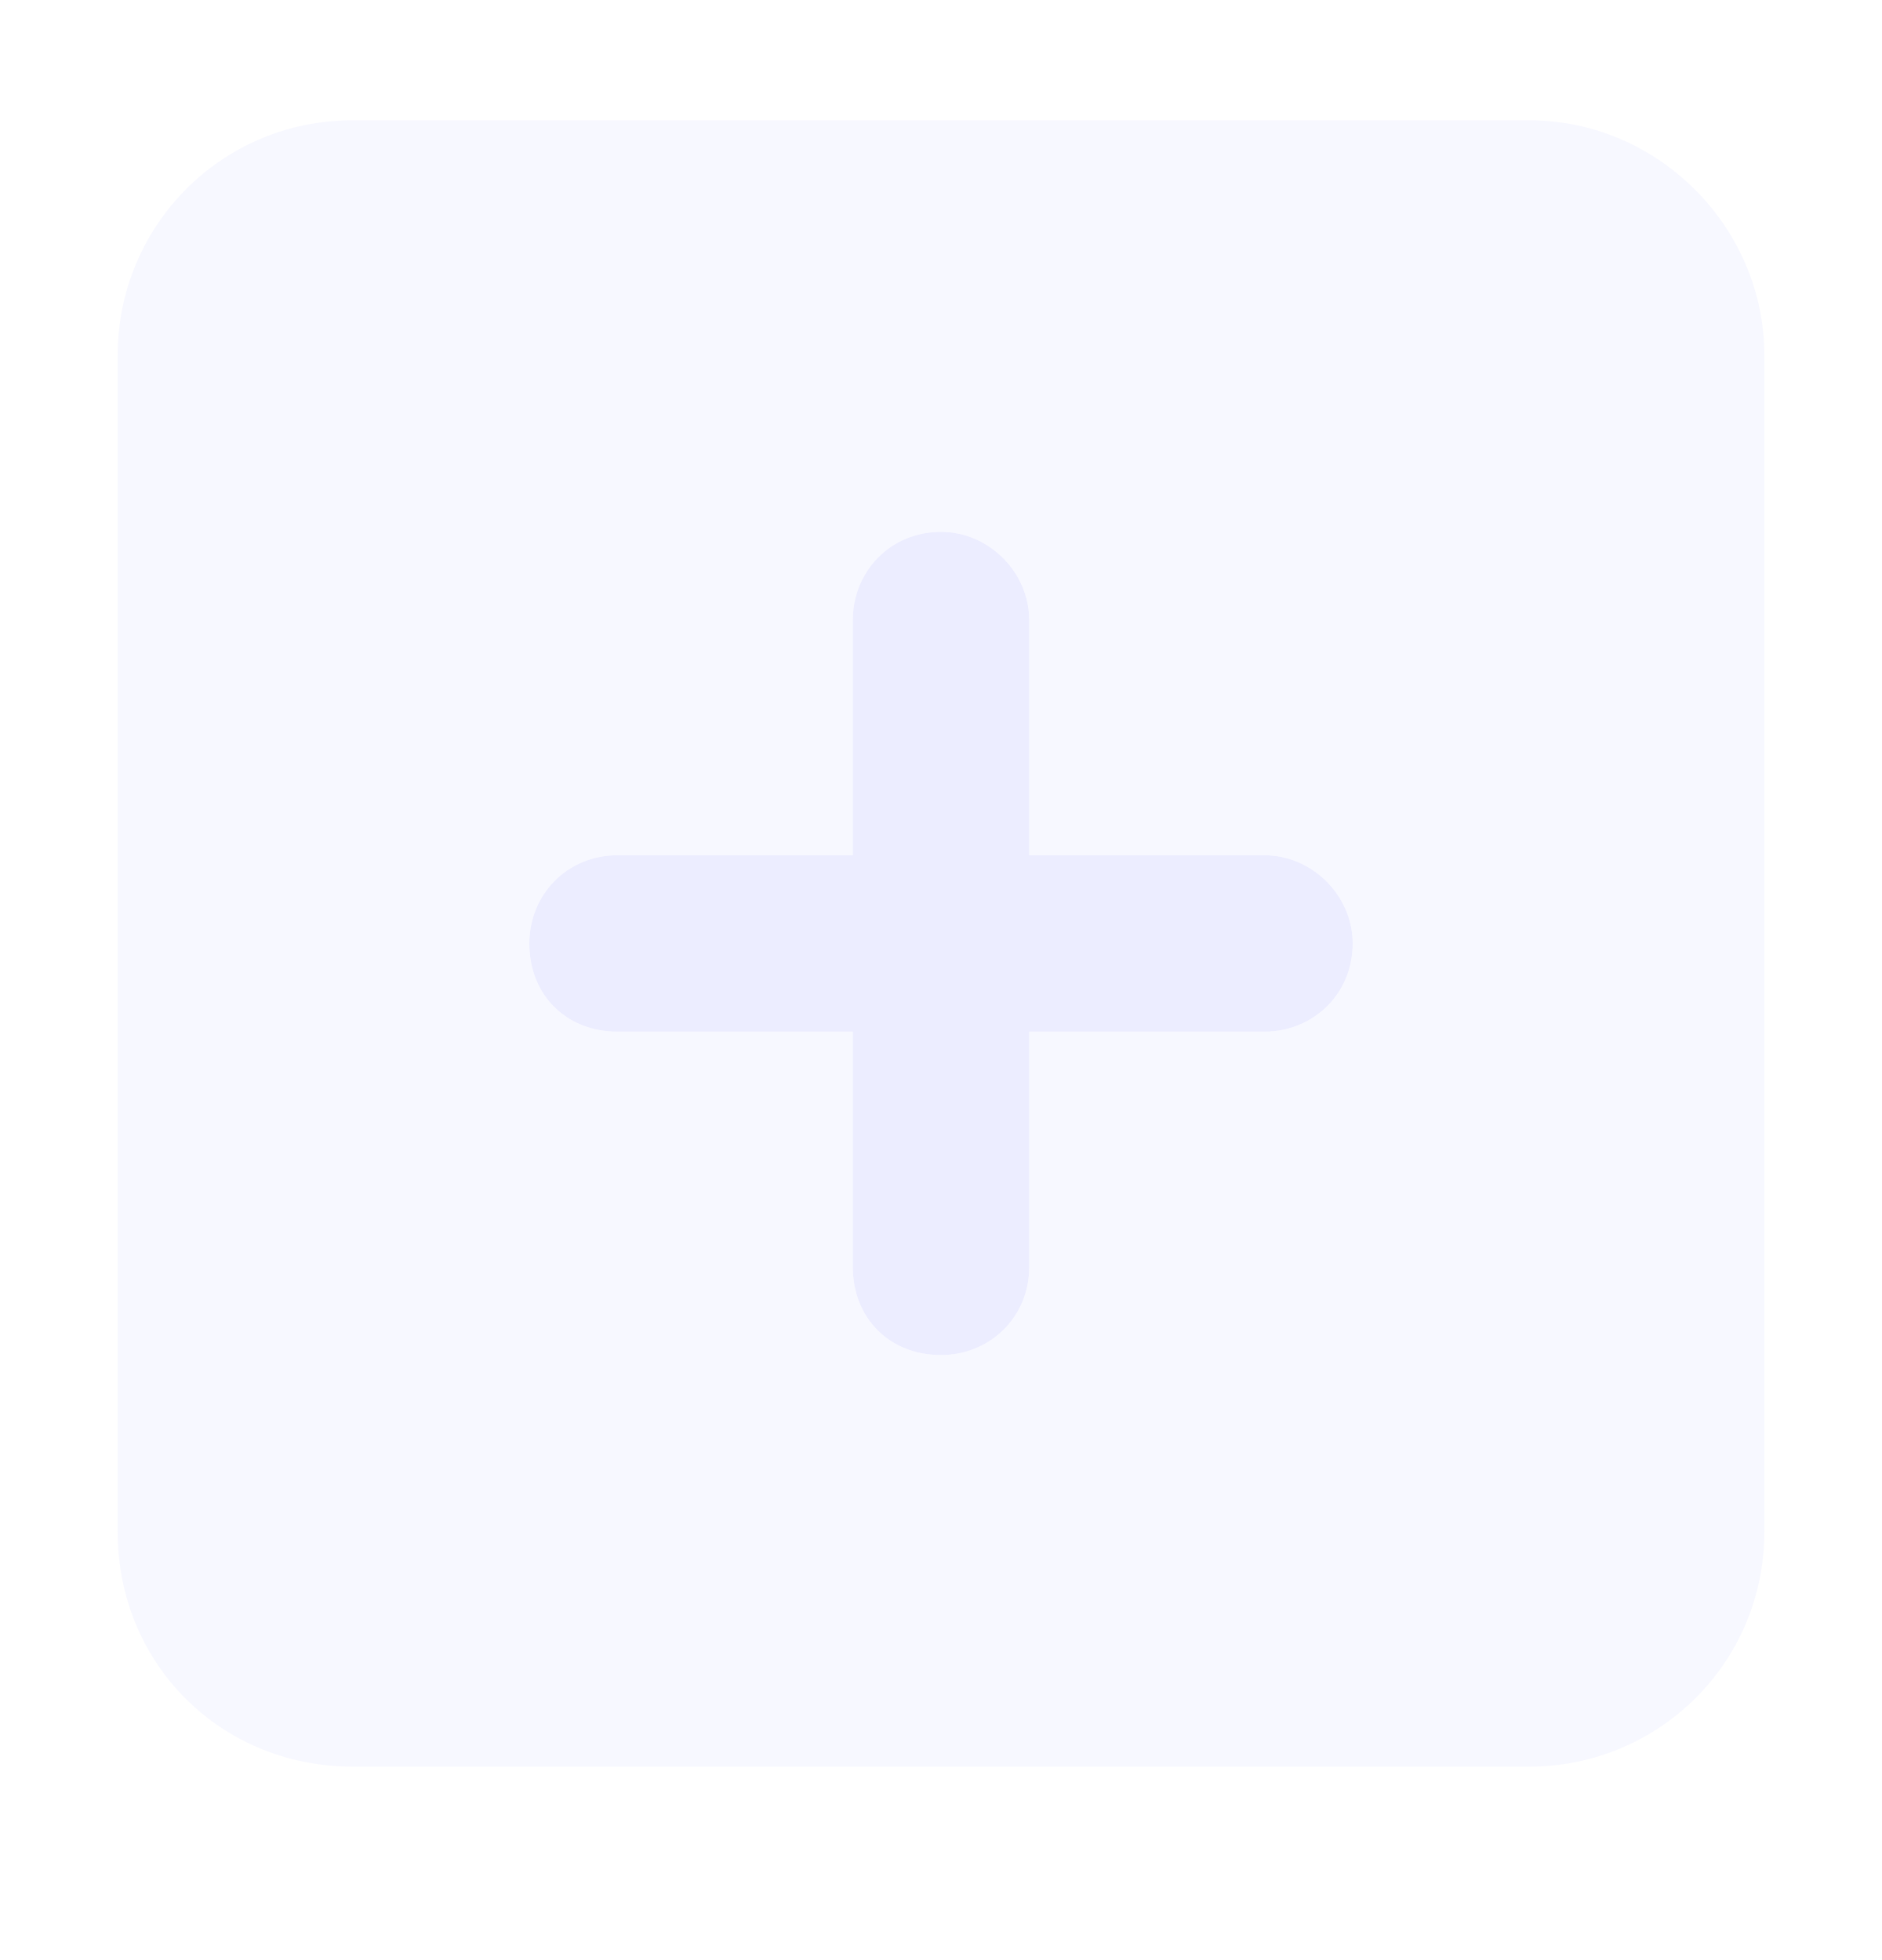
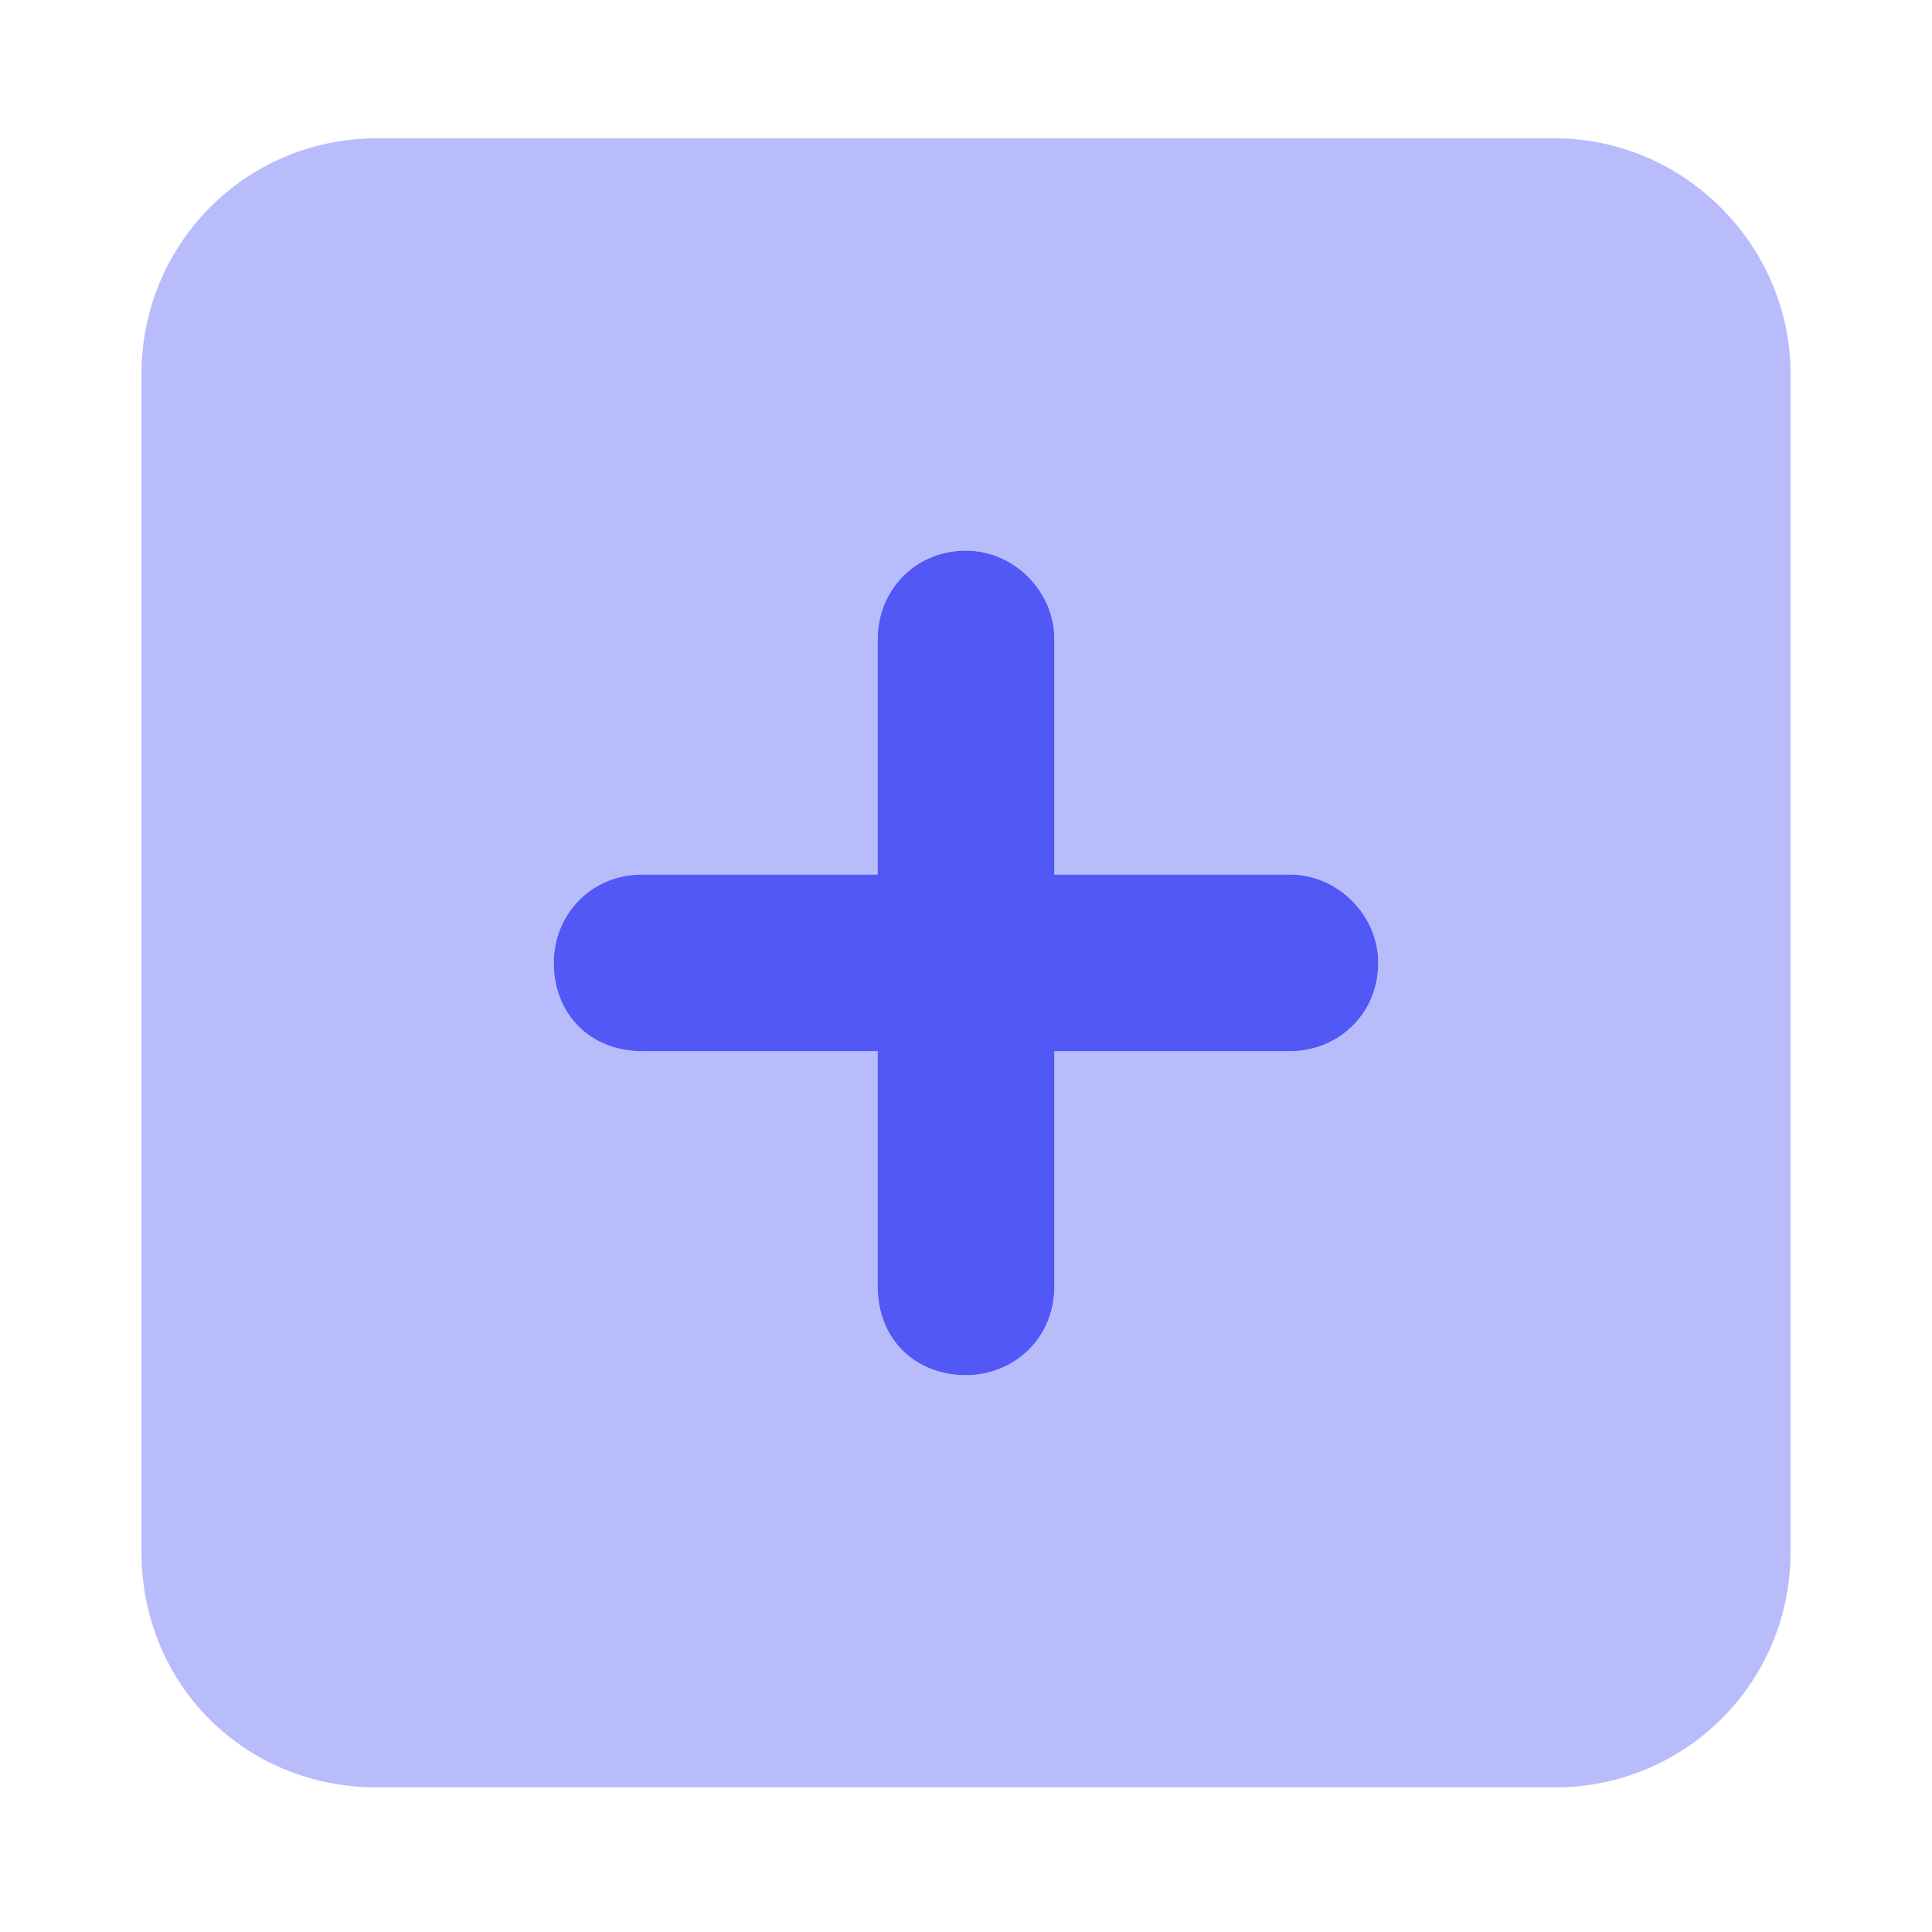
- <svg xmlns="http://www.w3.org/2000/svg" width="24" height="25" viewBox="0 0 24 25" fill="none">
-   <path opacity="0.4" d="M19.5 1.534C21.141 1.534 22.5 2.893 22.5 4.534V19.534C22.5 21.221 21.141 22.534 19.5 22.534H4.5C2.812 22.534 1.5 21.221 1.5 19.534V4.534C1.5 2.893 2.812 1.534 4.5 1.534H19.5ZM12 17.284C12.609 17.284 13.125 16.815 13.125 16.159V13.159H16.125C16.734 13.159 17.25 12.69 17.25 12.034C17.25 11.424 16.734 10.909 16.125 10.909H13.125V7.909C13.125 7.299 12.609 6.784 12 6.784C11.344 6.784 10.875 7.299 10.875 7.909V10.909H7.875C7.219 10.909 6.75 11.424 6.75 12.034C6.75 12.69 7.219 13.159 7.875 13.159H10.875V16.159C10.875 16.815 11.344 17.284 12 17.284Z" fill="#ECEDFF" />
-   <path d="M7.875 13.159C7.219 13.159 6.75 12.69 6.75 12.034C6.75 11.424 7.219 10.909 7.875 10.909H10.875V7.909C10.875 7.299 11.344 6.784 12 6.784C12.609 6.784 13.125 7.299 13.125 7.909V10.909H16.125C16.734 10.909 17.25 11.424 17.25 12.034C17.25 12.69 16.734 13.159 16.125 13.159H13.125V16.159C13.125 16.815 12.609 17.284 12 17.284C11.344 17.284 10.875 16.815 10.875 16.159V13.159H7.875Z" fill="#ECEDFF" />
+ <svg xmlns="http://www.w3.org/2000/svg" width="50" height="50" viewBox="0 0 50 50" fill="none">
+   <path d="M22.714 27.205H16.617C15.283 27.205 14.331 26.253 14.331 24.919C14.331 23.681 15.283 22.633 16.617 22.633H22.714V16.536C22.714 15.298 23.666 14.25 25 14.25C26.238 14.25 27.286 15.298 27.286 16.536V22.633H33.383C34.621 22.633 35.669 23.681 35.669 24.919C35.669 26.253 34.621 27.205 33.383 27.205H27.286V33.302C27.286 34.636 26.238 35.589 25 35.589C23.666 35.589 22.714 34.636 22.714 33.302V27.205Z" fill="#5158F6" />
+   <path opacity="0.4" d="M9.758 3.58H40.242C43.576 3.58 46.339 6.343 46.339 9.677V40.161C46.339 43.59 43.576 46.258 40.242 46.258H9.758C6.329 46.258 3.661 43.59 3.661 40.161V9.677C3.661 6.343 6.329 3.58 9.758 3.58ZM22.714 33.302C22.714 34.636 23.666 35.589 25 35.589C26.238 35.589 27.286 34.636 27.286 33.302V27.205H33.383C34.621 27.205 35.669 26.253 35.669 24.919C35.669 23.681 34.621 22.633 33.383 22.633H27.286V16.536C27.286 15.298 26.238 14.25 25 14.25C23.666 14.25 22.714 15.298 22.714 16.536V22.633H16.617C15.283 22.633 14.331 23.681 14.331 24.919C14.331 26.253 15.283 27.205 16.617 27.205H22.714V33.302Z" fill="#5158F6" />
</svg>
